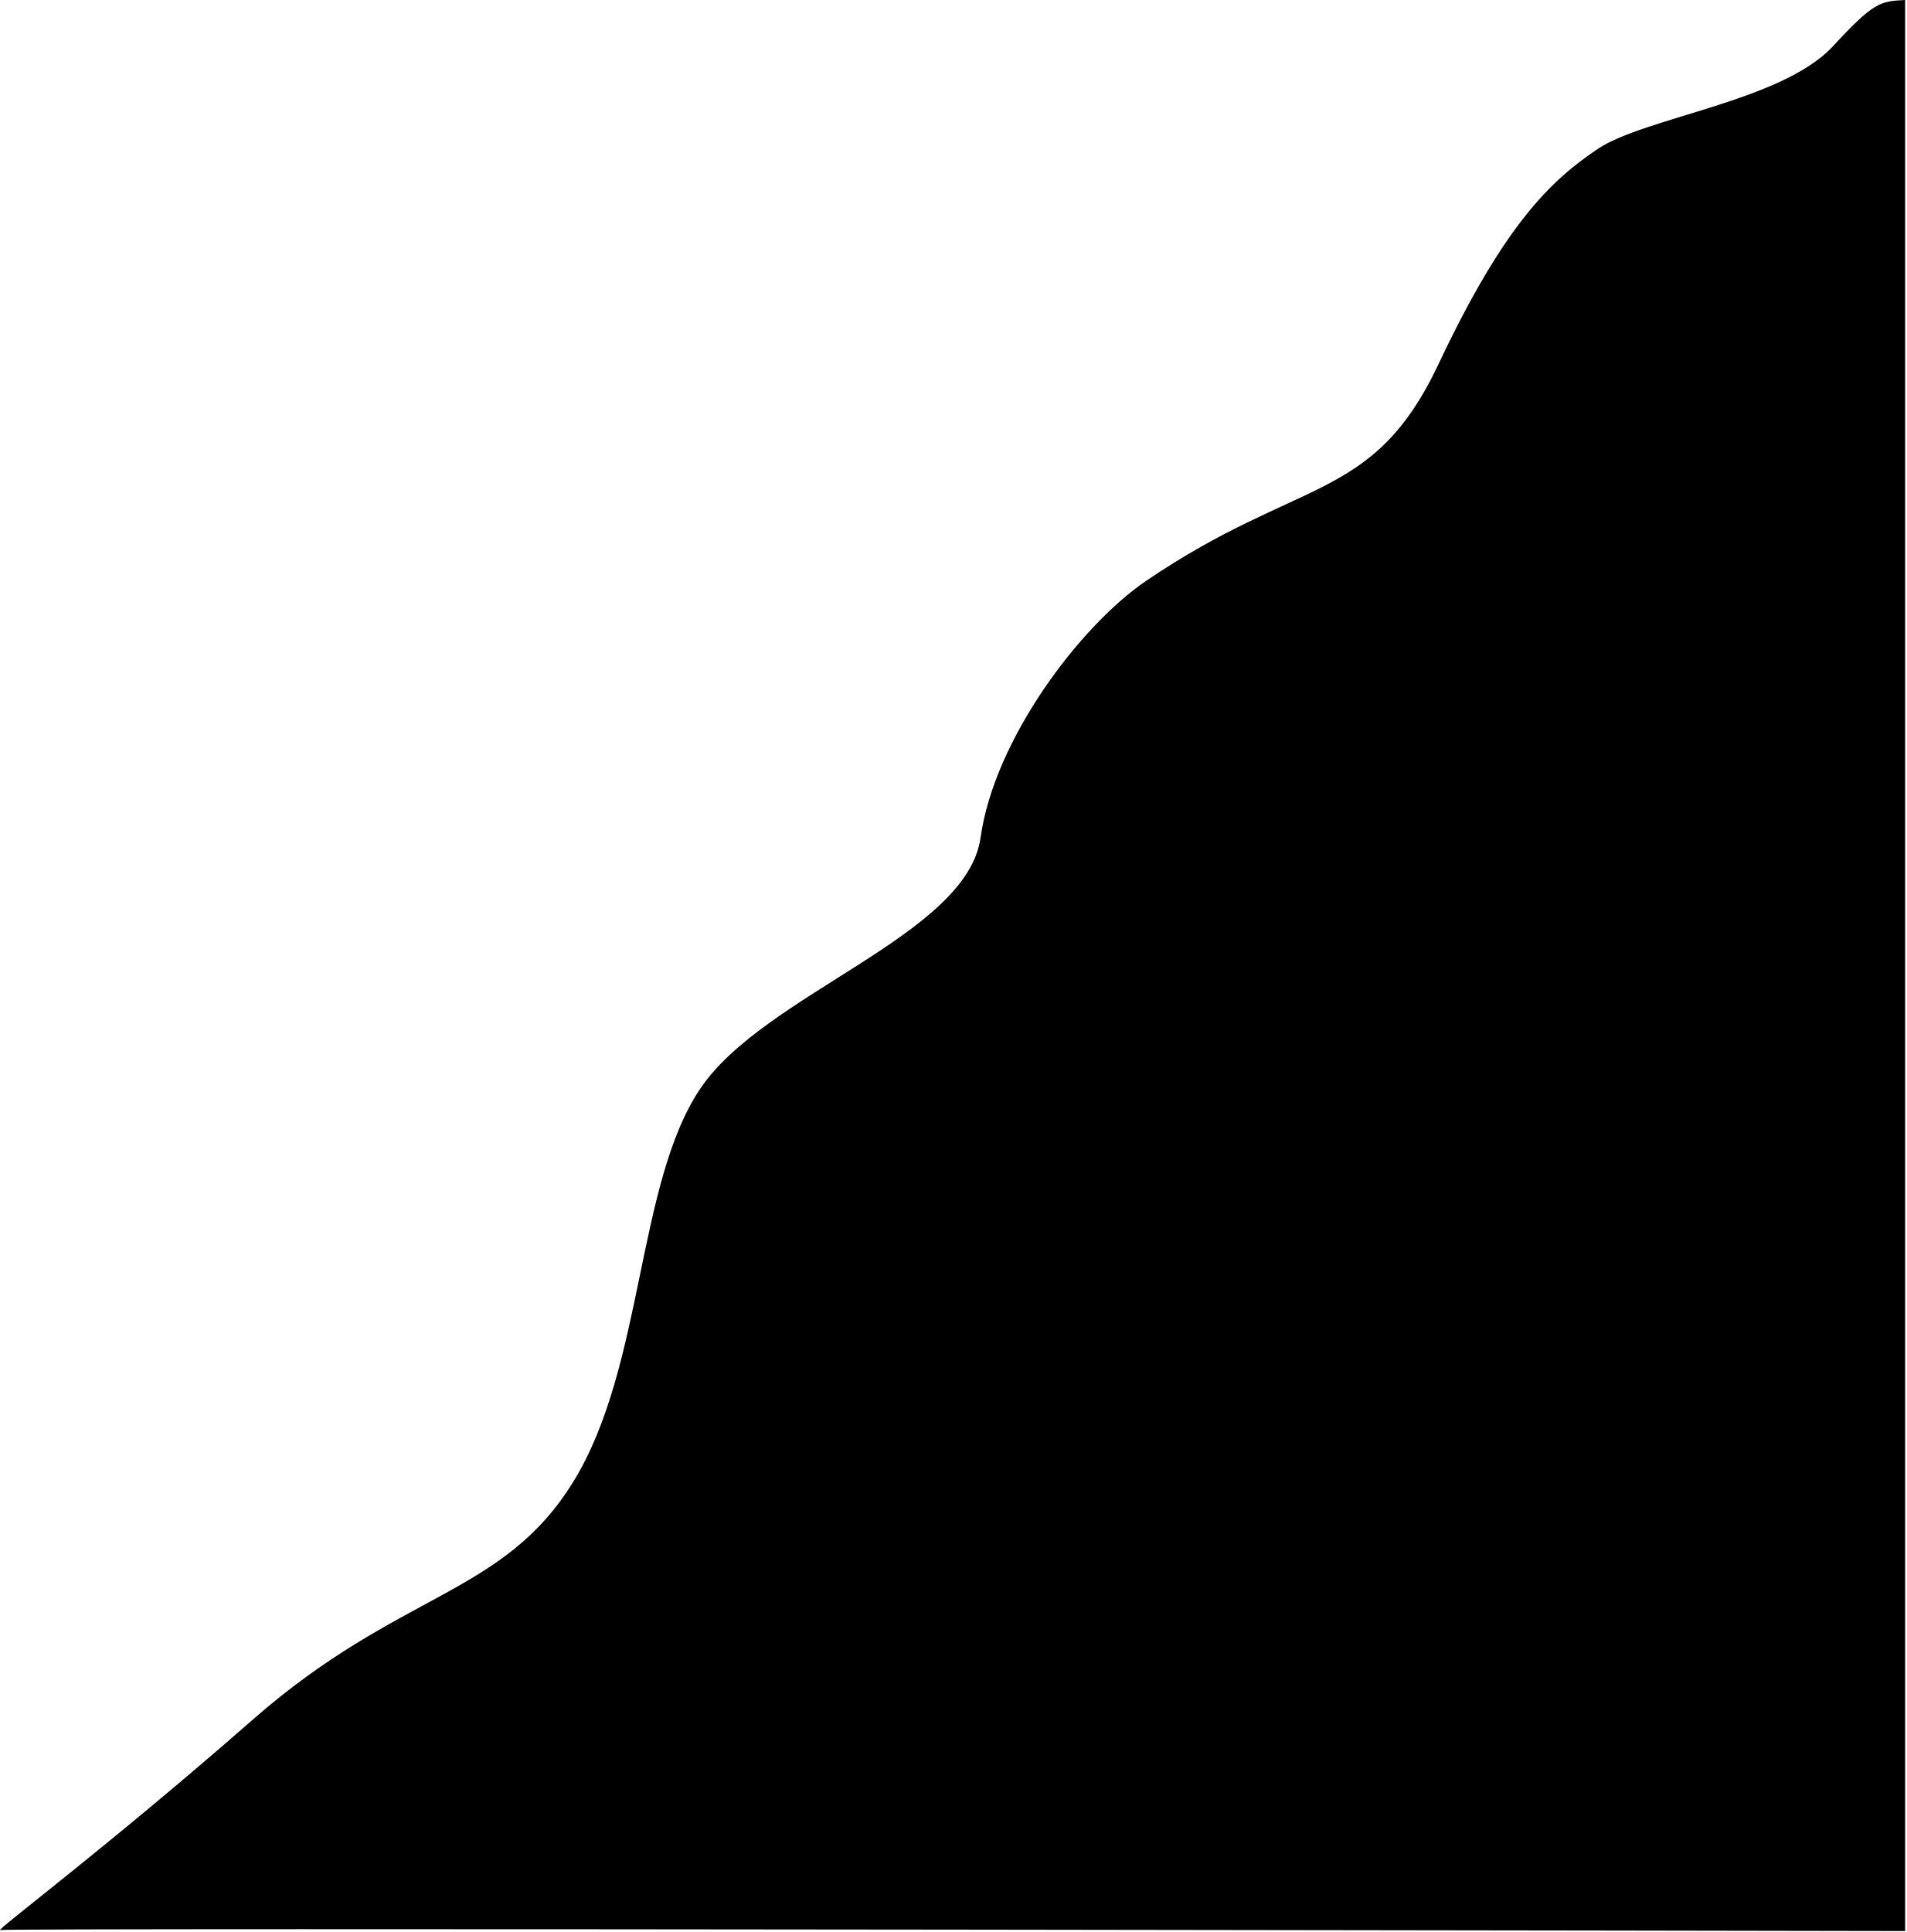
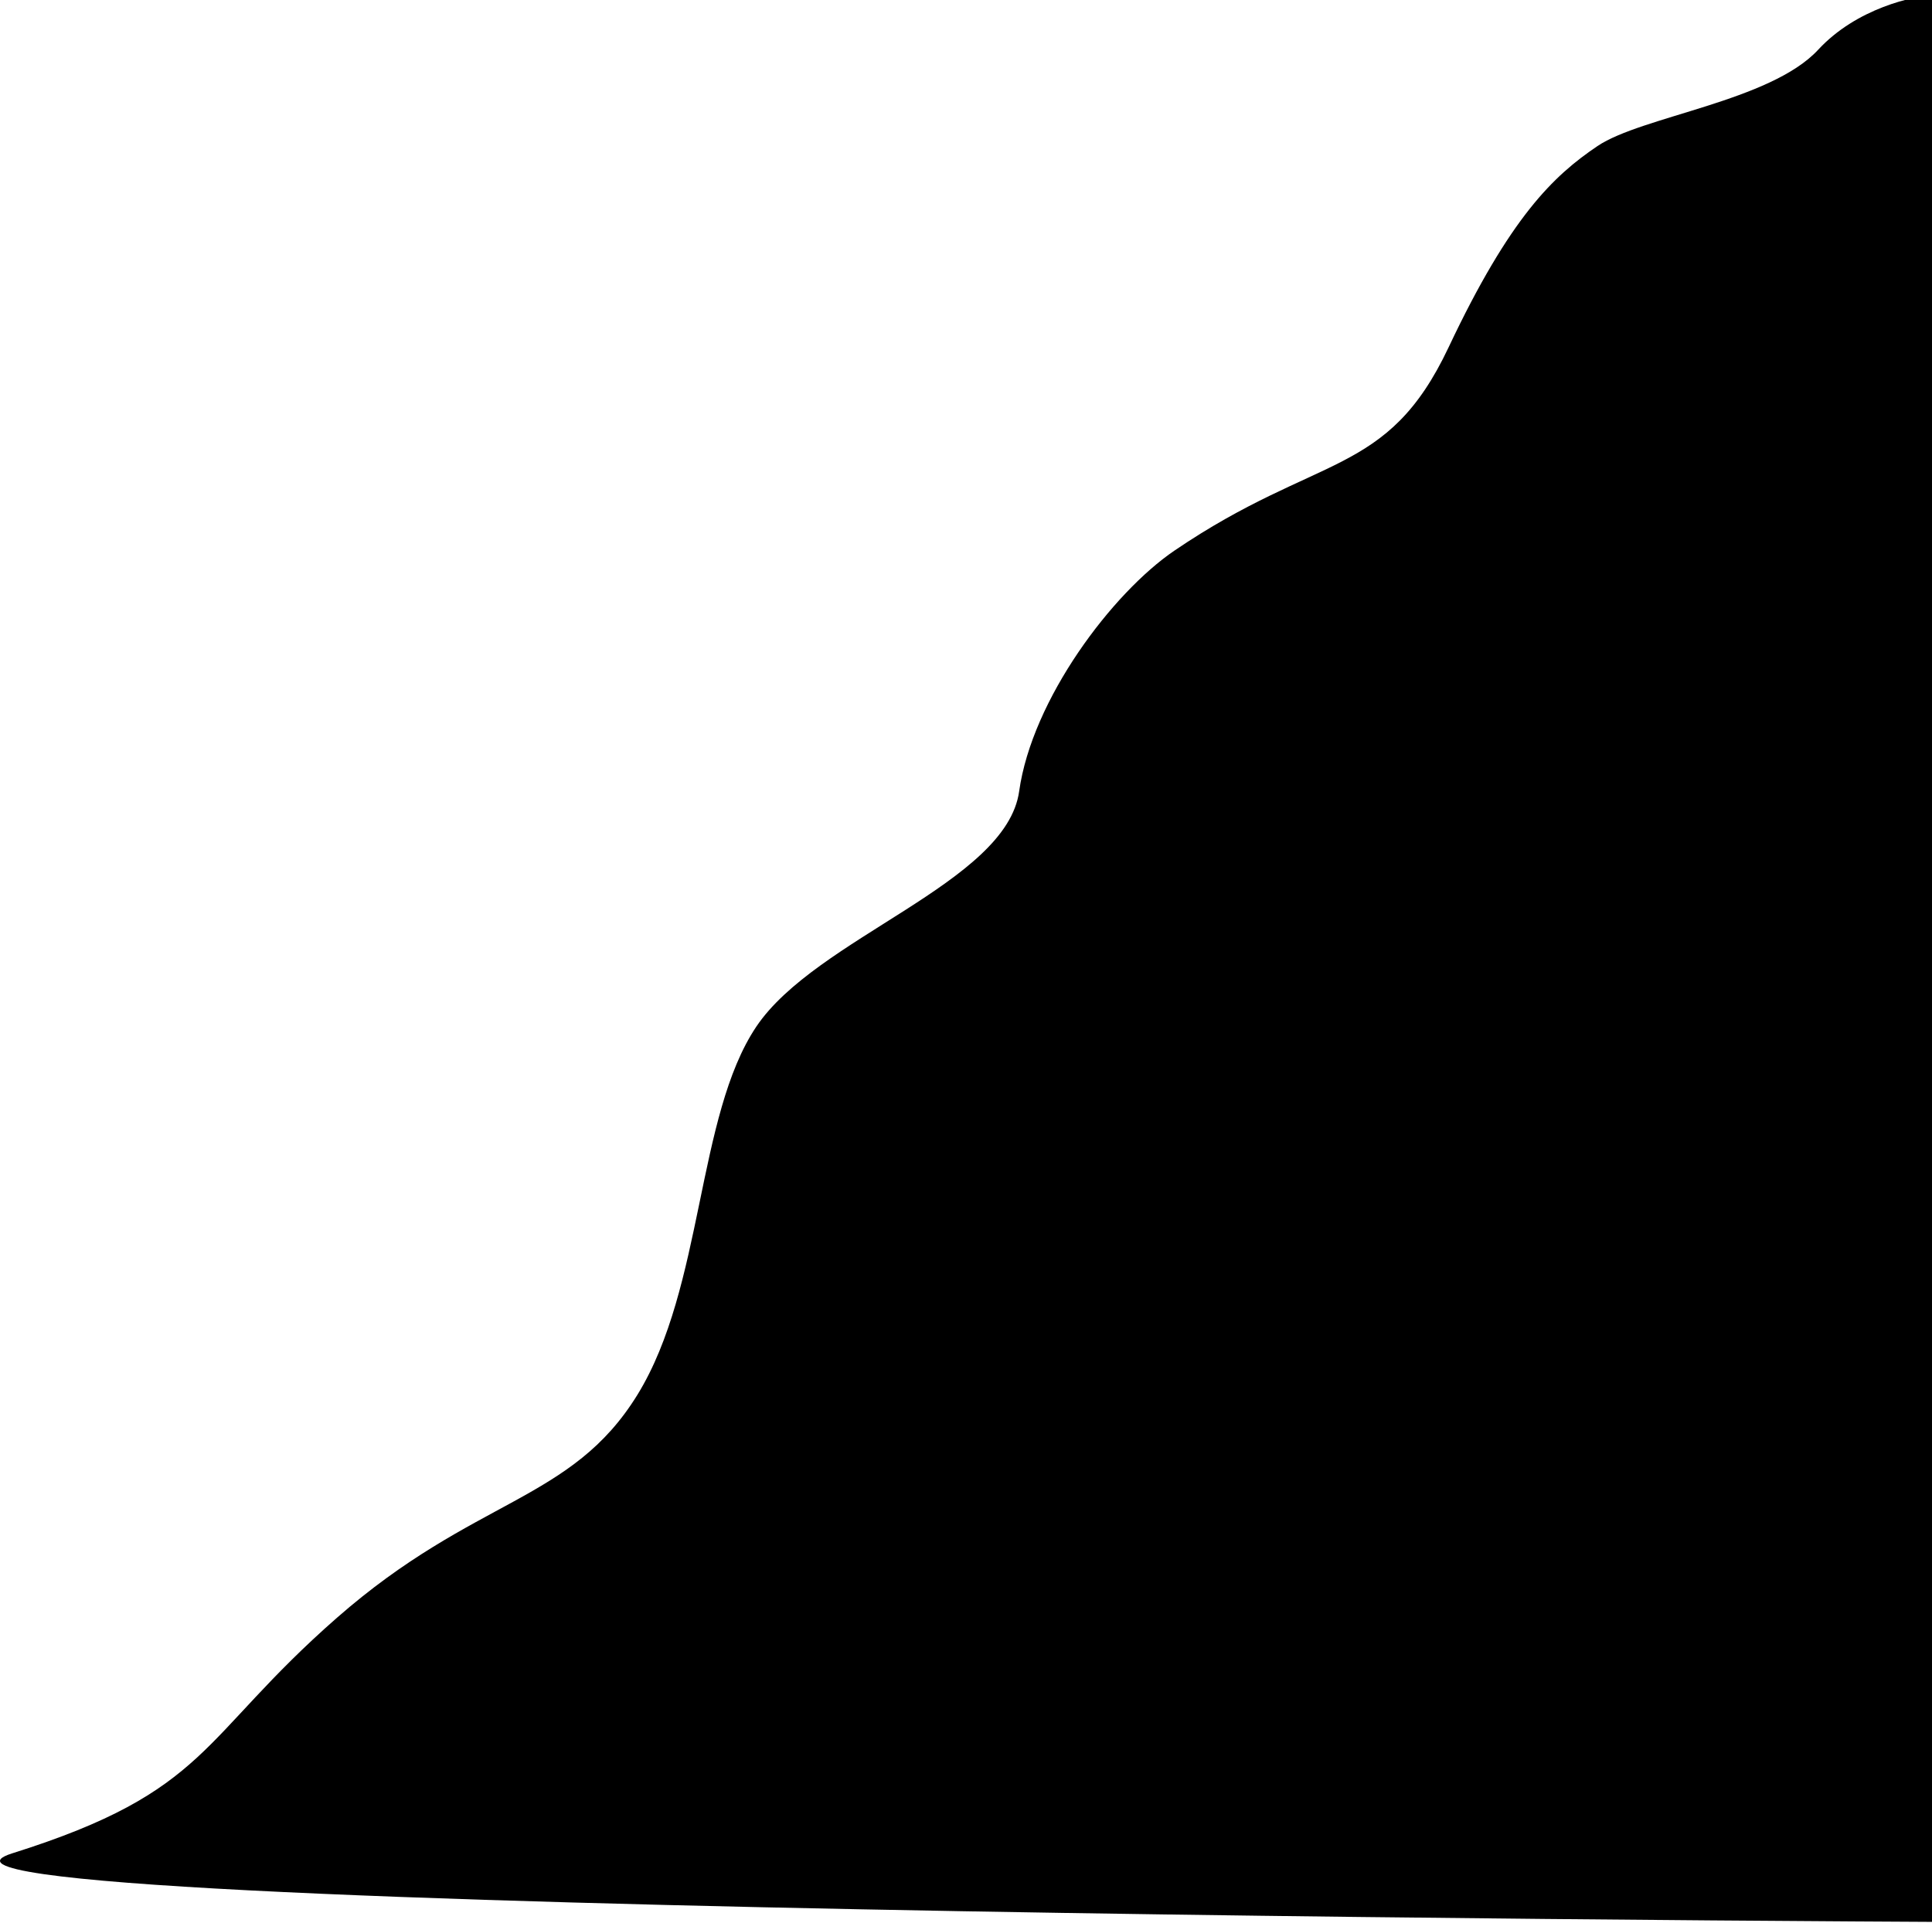
- <svg xmlns="http://www.w3.org/2000/svg" width="990" height="1003" viewBox="0 0 990 1003" fill="none">
-   <path d="M131.283 892.715C54.899 959.647 -3.807 1003.27 0.193 1002C4.193 1000.73 989.193 1002.5 989.193 1002.5V102.5V0C976.123 0.647 972.838 1.163 951.654 24.056C925.174 52.672 853.882 60.917 829.439 77.407C804.996 93.898 781.062 116.693 746.944 188.96C712.825 261.228 675.142 247.162 595.193 301.484C560.705 324.917 516.262 383.936 509.133 434.862C502.003 485.789 396.592 515.86 363.492 565.331C330.392 614.802 334.466 709.38 297.802 769.037C261.137 828.693 207.668 825.783 131.283 892.715Z" fill="black" />
+ <svg xmlns="http://www.w3.org/2000/svg" width="1070" height="1065" viewBox="0 0 1070 1065" fill="none">
+   <path d="M186.591 896.215C110.206 963.147 116.317 992.248 6.833 1026.68C-102.652 1061.12 1139.87 1065 1139.87 1065L1147 116.798L1072.65 -3C1059.58 -2.353 1028.15 4.663 1006.96 27.556C980.482 56.172 909.189 64.417 884.746 80.907C860.303 97.398 836.369 120.193 802.251 192.46C768.132 264.728 730.449 250.662 650.5 304.984C616.012 328.417 571.57 387.436 564.44 438.362C557.311 489.289 451.9 519.36 418.8 568.831C385.7 618.302 389.774 712.88 353.109 772.537C316.445 832.193 262.976 829.283 186.591 896.215Z" fill="black" />
</svg>
